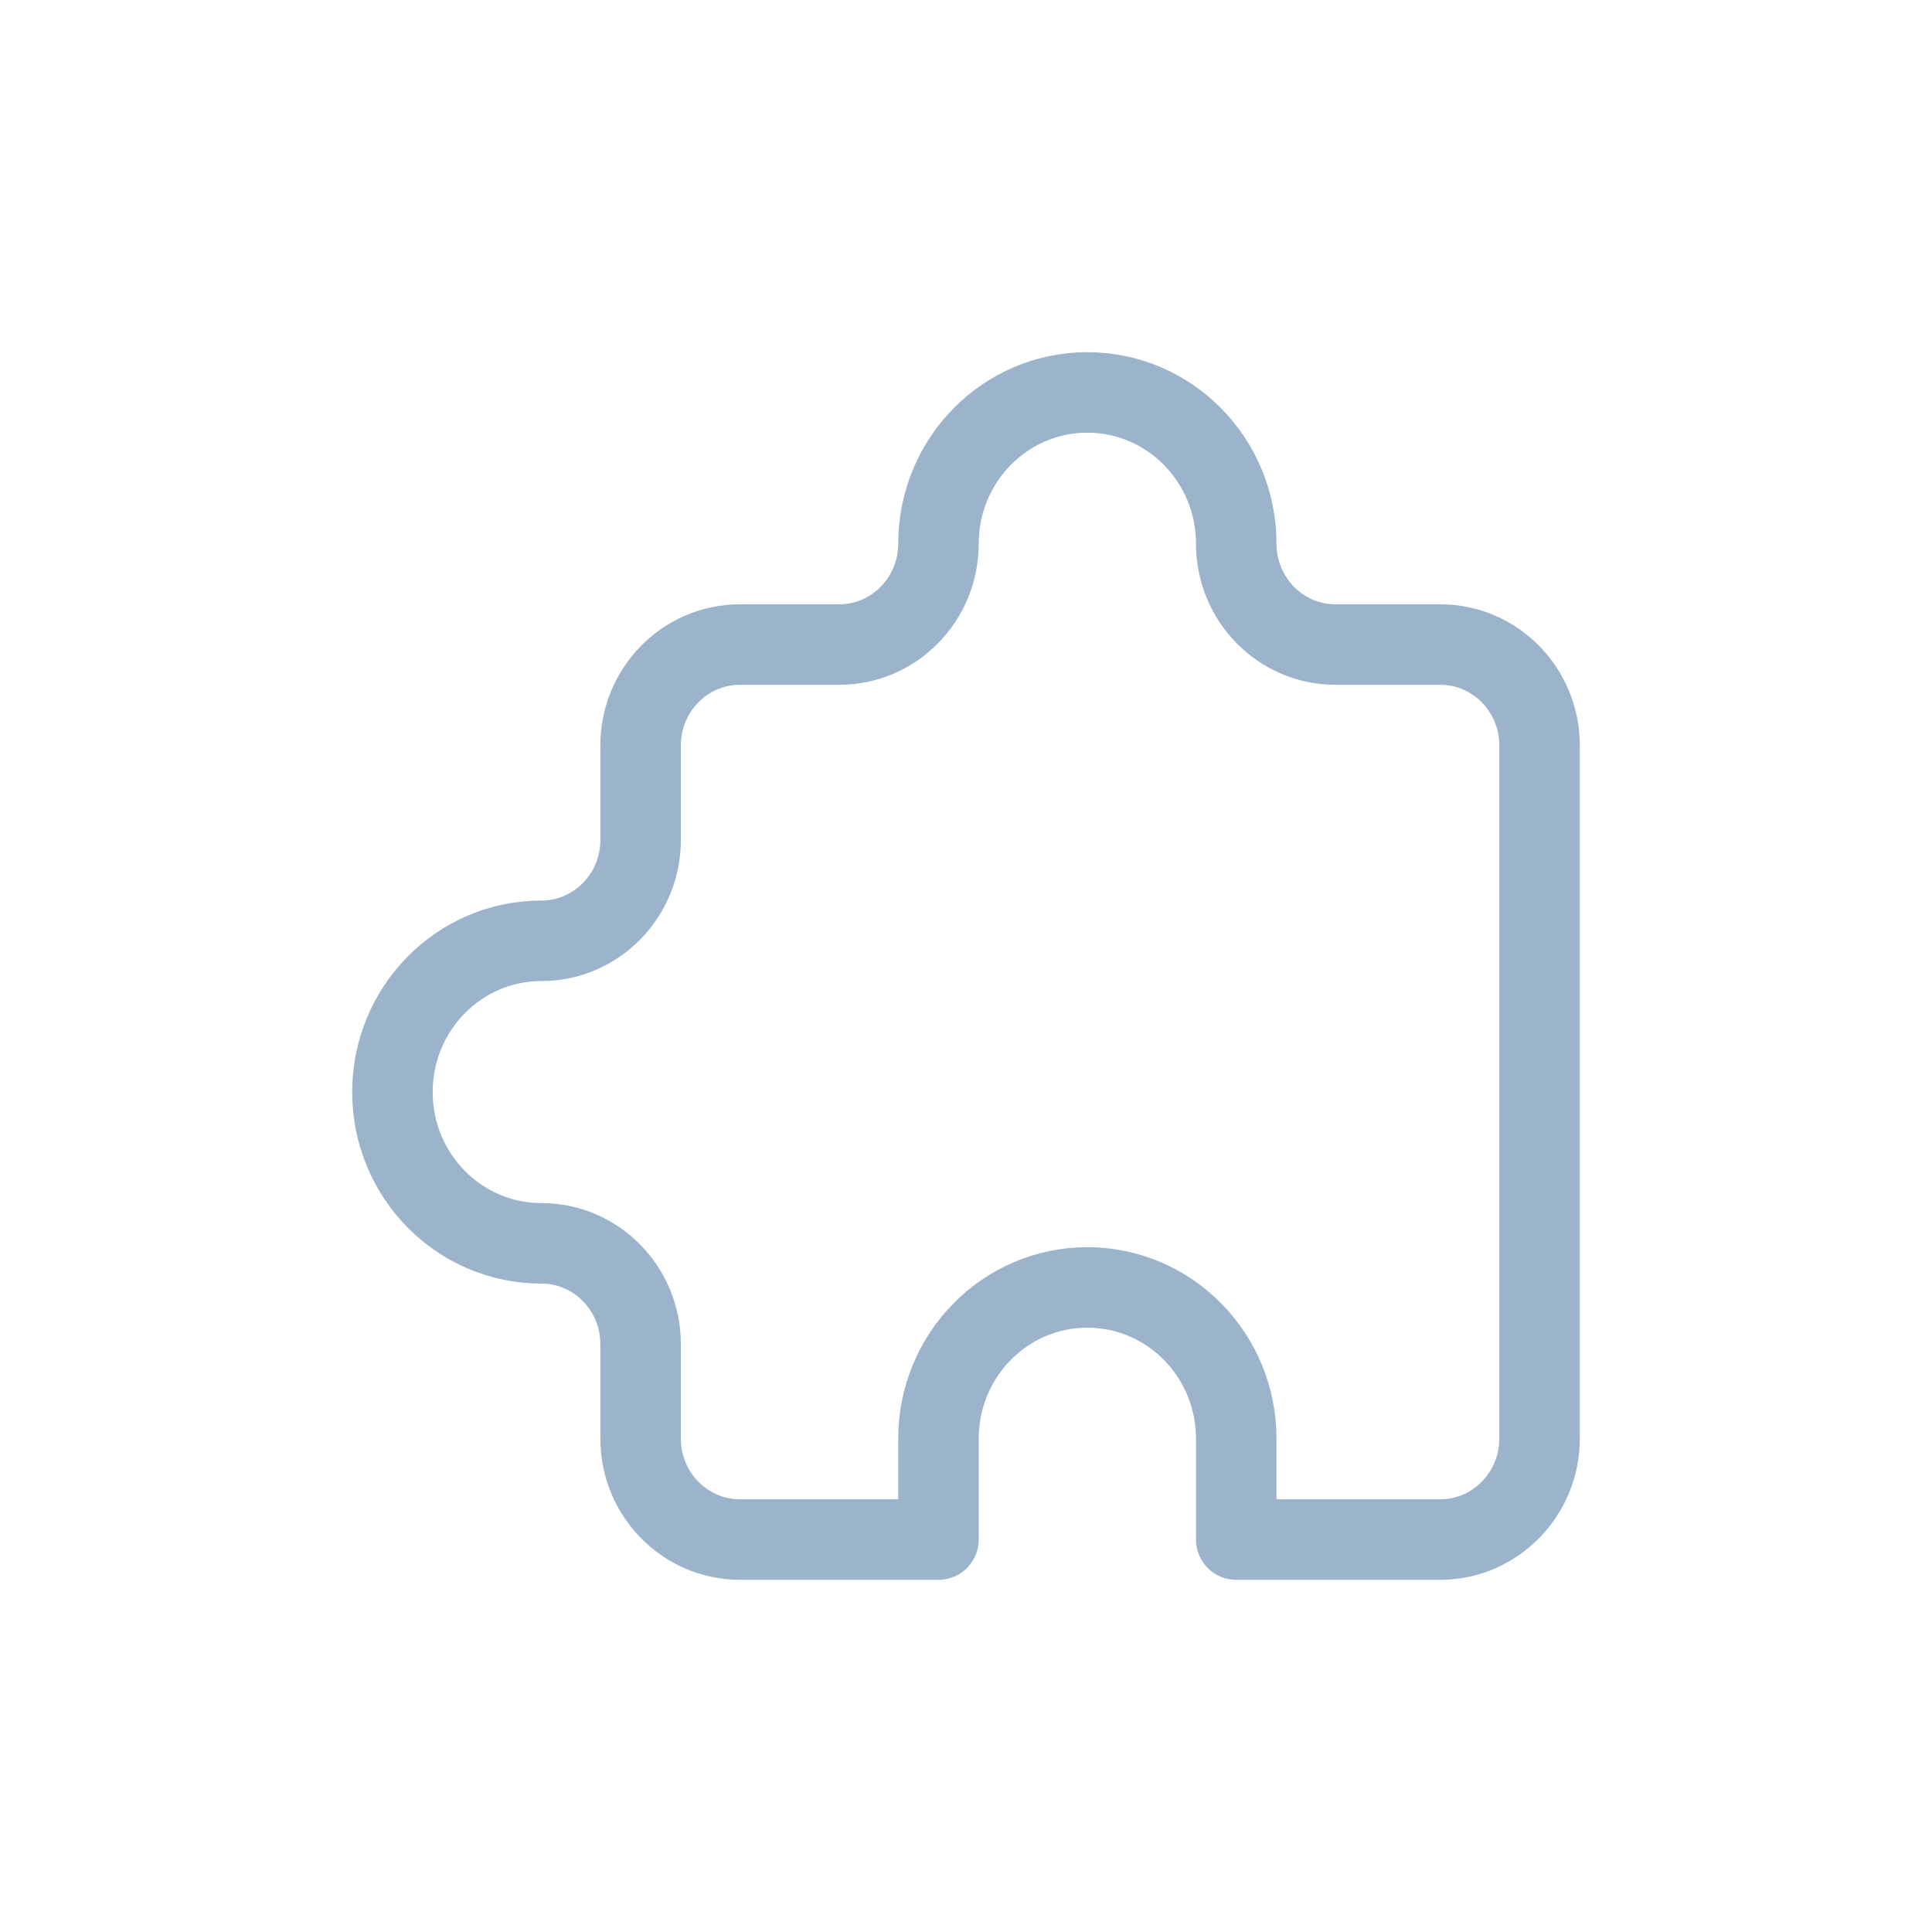
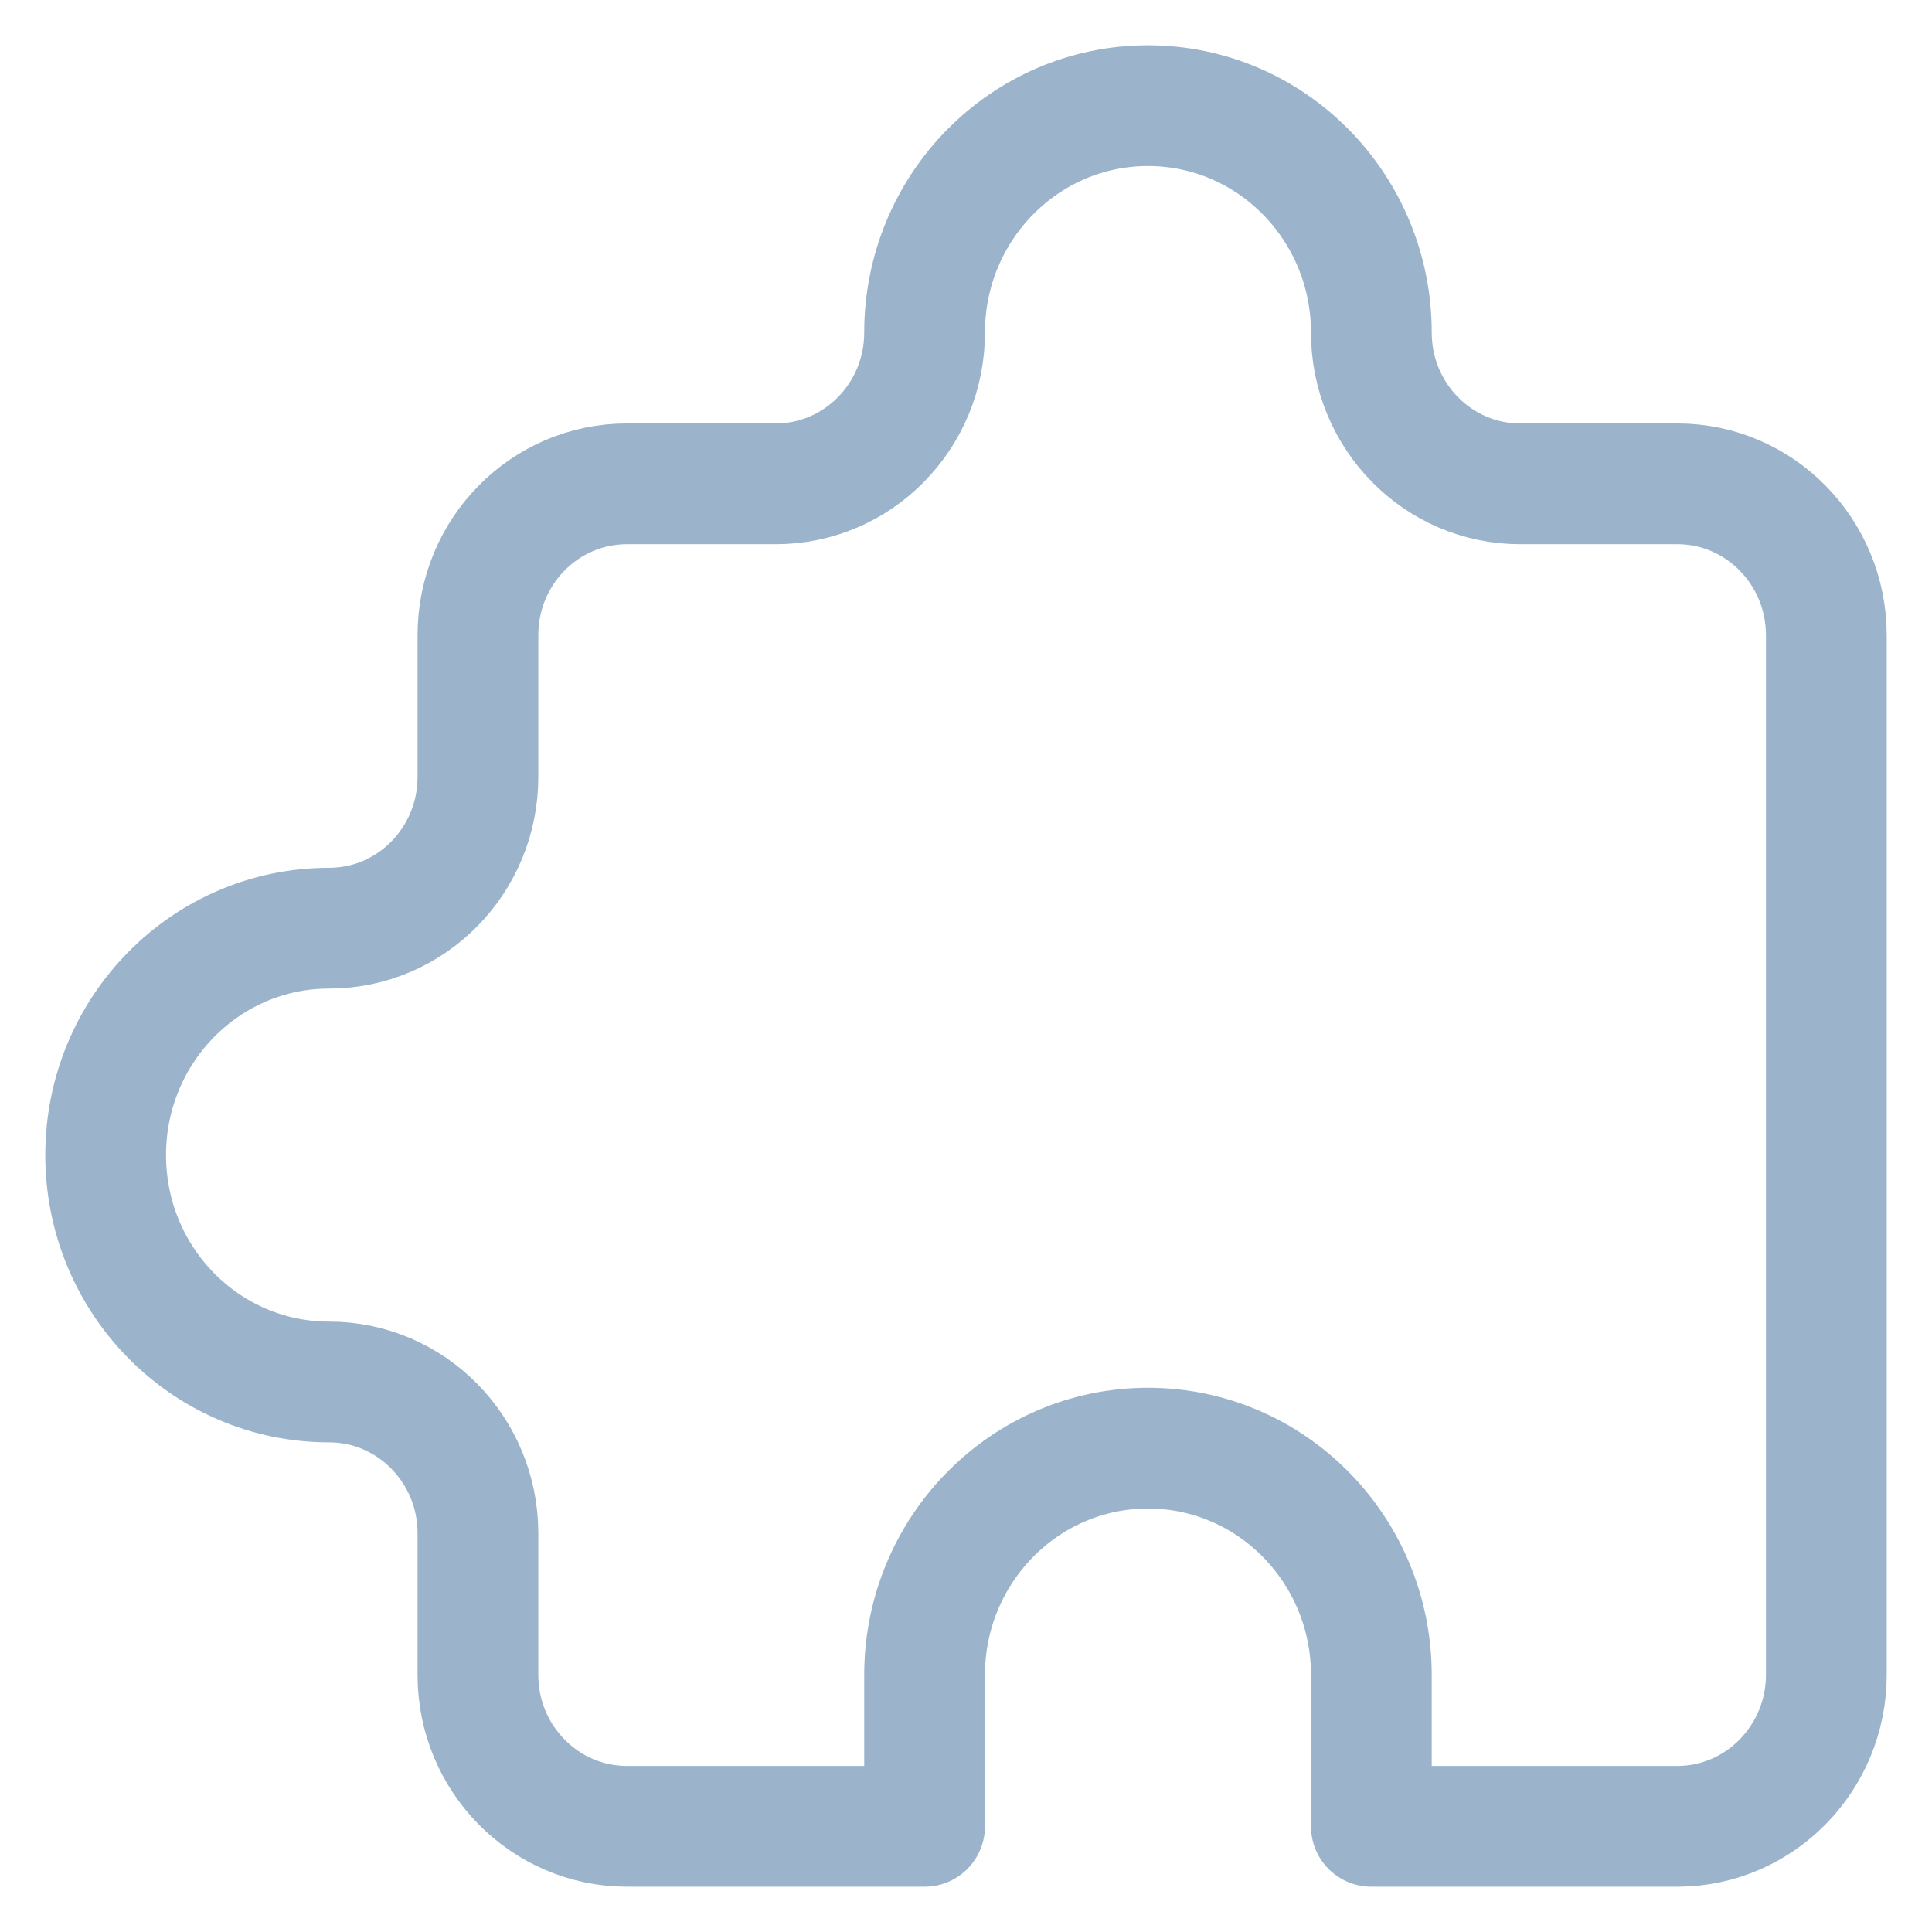
- <svg xmlns="http://www.w3.org/2000/svg" width="24" height="24" viewBox="0 0 24 24" fill="none">
-   <path d="M17.89 19.125C17.893 19.125 17.896 19.125 17.899 19.125M17.899 19.125C18.576 19.12 19.125 18.559 19.125 17.87L19.125 9.261C19.125 8.569 18.573 8.007 17.892 8.007L16.59 8.007C15.909 8.007 15.357 7.446 15.357 6.754C15.357 5.716 14.529 4.875 13.507 4.875C12.486 4.875 11.658 5.716 11.658 6.754C11.658 7.446 11.105 8.007 10.424 8.007L9.191 8.007C8.51 8.007 7.958 8.568 7.958 9.26L7.958 10.434C7.958 11.126 7.406 11.687 6.725 11.687C5.703 11.687 4.875 12.528 4.875 13.566C4.875 14.604 5.703 15.445 6.725 15.445C7.406 15.445 7.958 16.006 7.958 16.698L7.958 17.872C7.958 18.564 8.512 19.125 9.193 19.125L11.658 19.125L11.658 17.872C11.658 16.834 12.486 15.993 13.507 15.993C14.529 15.993 15.357 16.834 15.357 17.872L15.357 19.125L17.899 19.125Z" stroke="#9BB4CC" stroke-linecap="round" stroke-linejoin="round" />
+ <svg xmlns="http://www.w3.org/2000/svg" width="16" height="16" viewBox="0 0 16 16" fill="none">
+   <path d="M13.889 15.125C13.893 15.125 13.896 15.125 13.899 15.125M13.899 15.125C14.576 15.12 15.125 14.559 15.125 13.87L15.125 5.261C15.125 4.569 14.573 4.007 13.892 4.007L12.59 4.007C11.909 4.007 11.357 3.446 11.357 2.754C11.357 1.716 10.529 0.875 9.507 0.875C8.486 0.875 7.657 1.716 7.657 2.754C7.657 3.446 7.105 4.007 6.424 4.007L5.191 4.007C4.51 4.007 3.958 4.568 3.958 5.26L3.958 6.434C3.958 7.126 3.406 7.687 2.725 7.687C1.703 7.687 0.875 8.528 0.875 9.566C0.875 10.604 1.703 11.445 2.725 11.445C3.406 11.445 3.958 12.006 3.958 12.698L3.958 13.872C3.958 14.564 4.512 15.125 5.193 15.125L7.657 15.125L7.657 13.872C7.657 12.834 8.486 11.993 9.507 11.993C10.529 11.993 11.357 12.834 11.357 13.872L11.357 15.125L13.899 15.125Z" stroke="#9BB4CC" stroke-linecap="round" stroke-linejoin="round" />
</svg>
